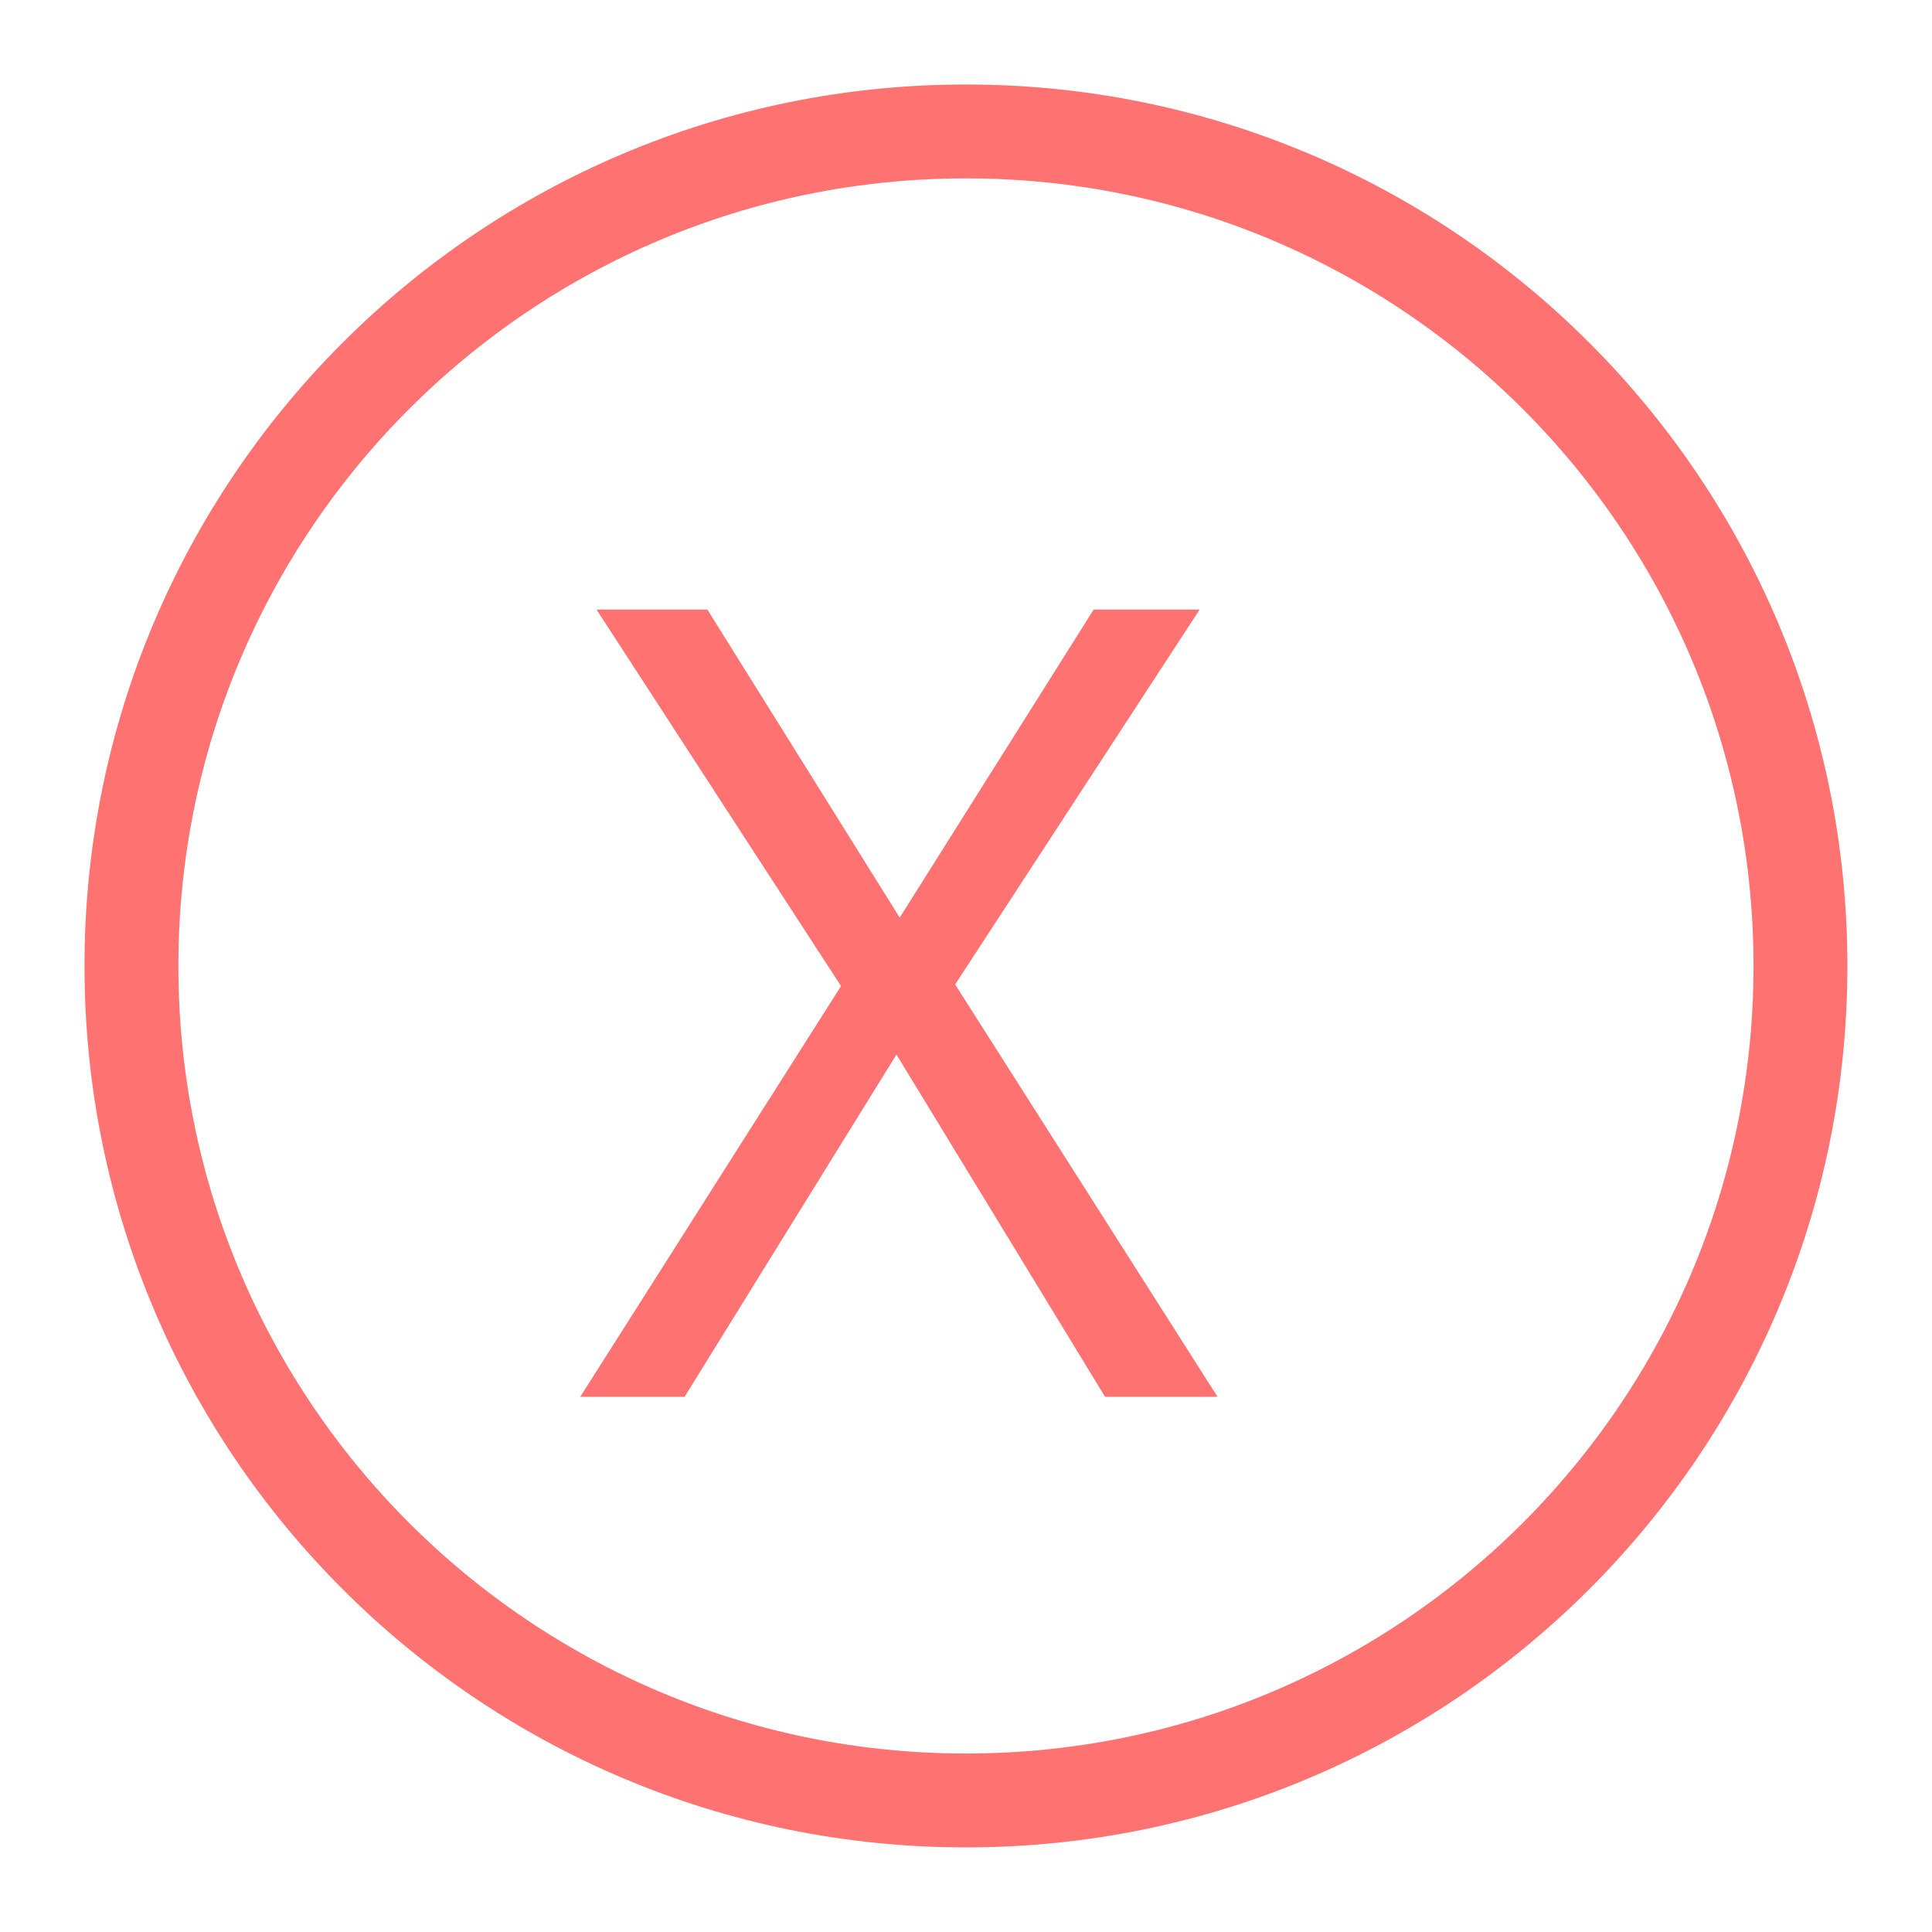
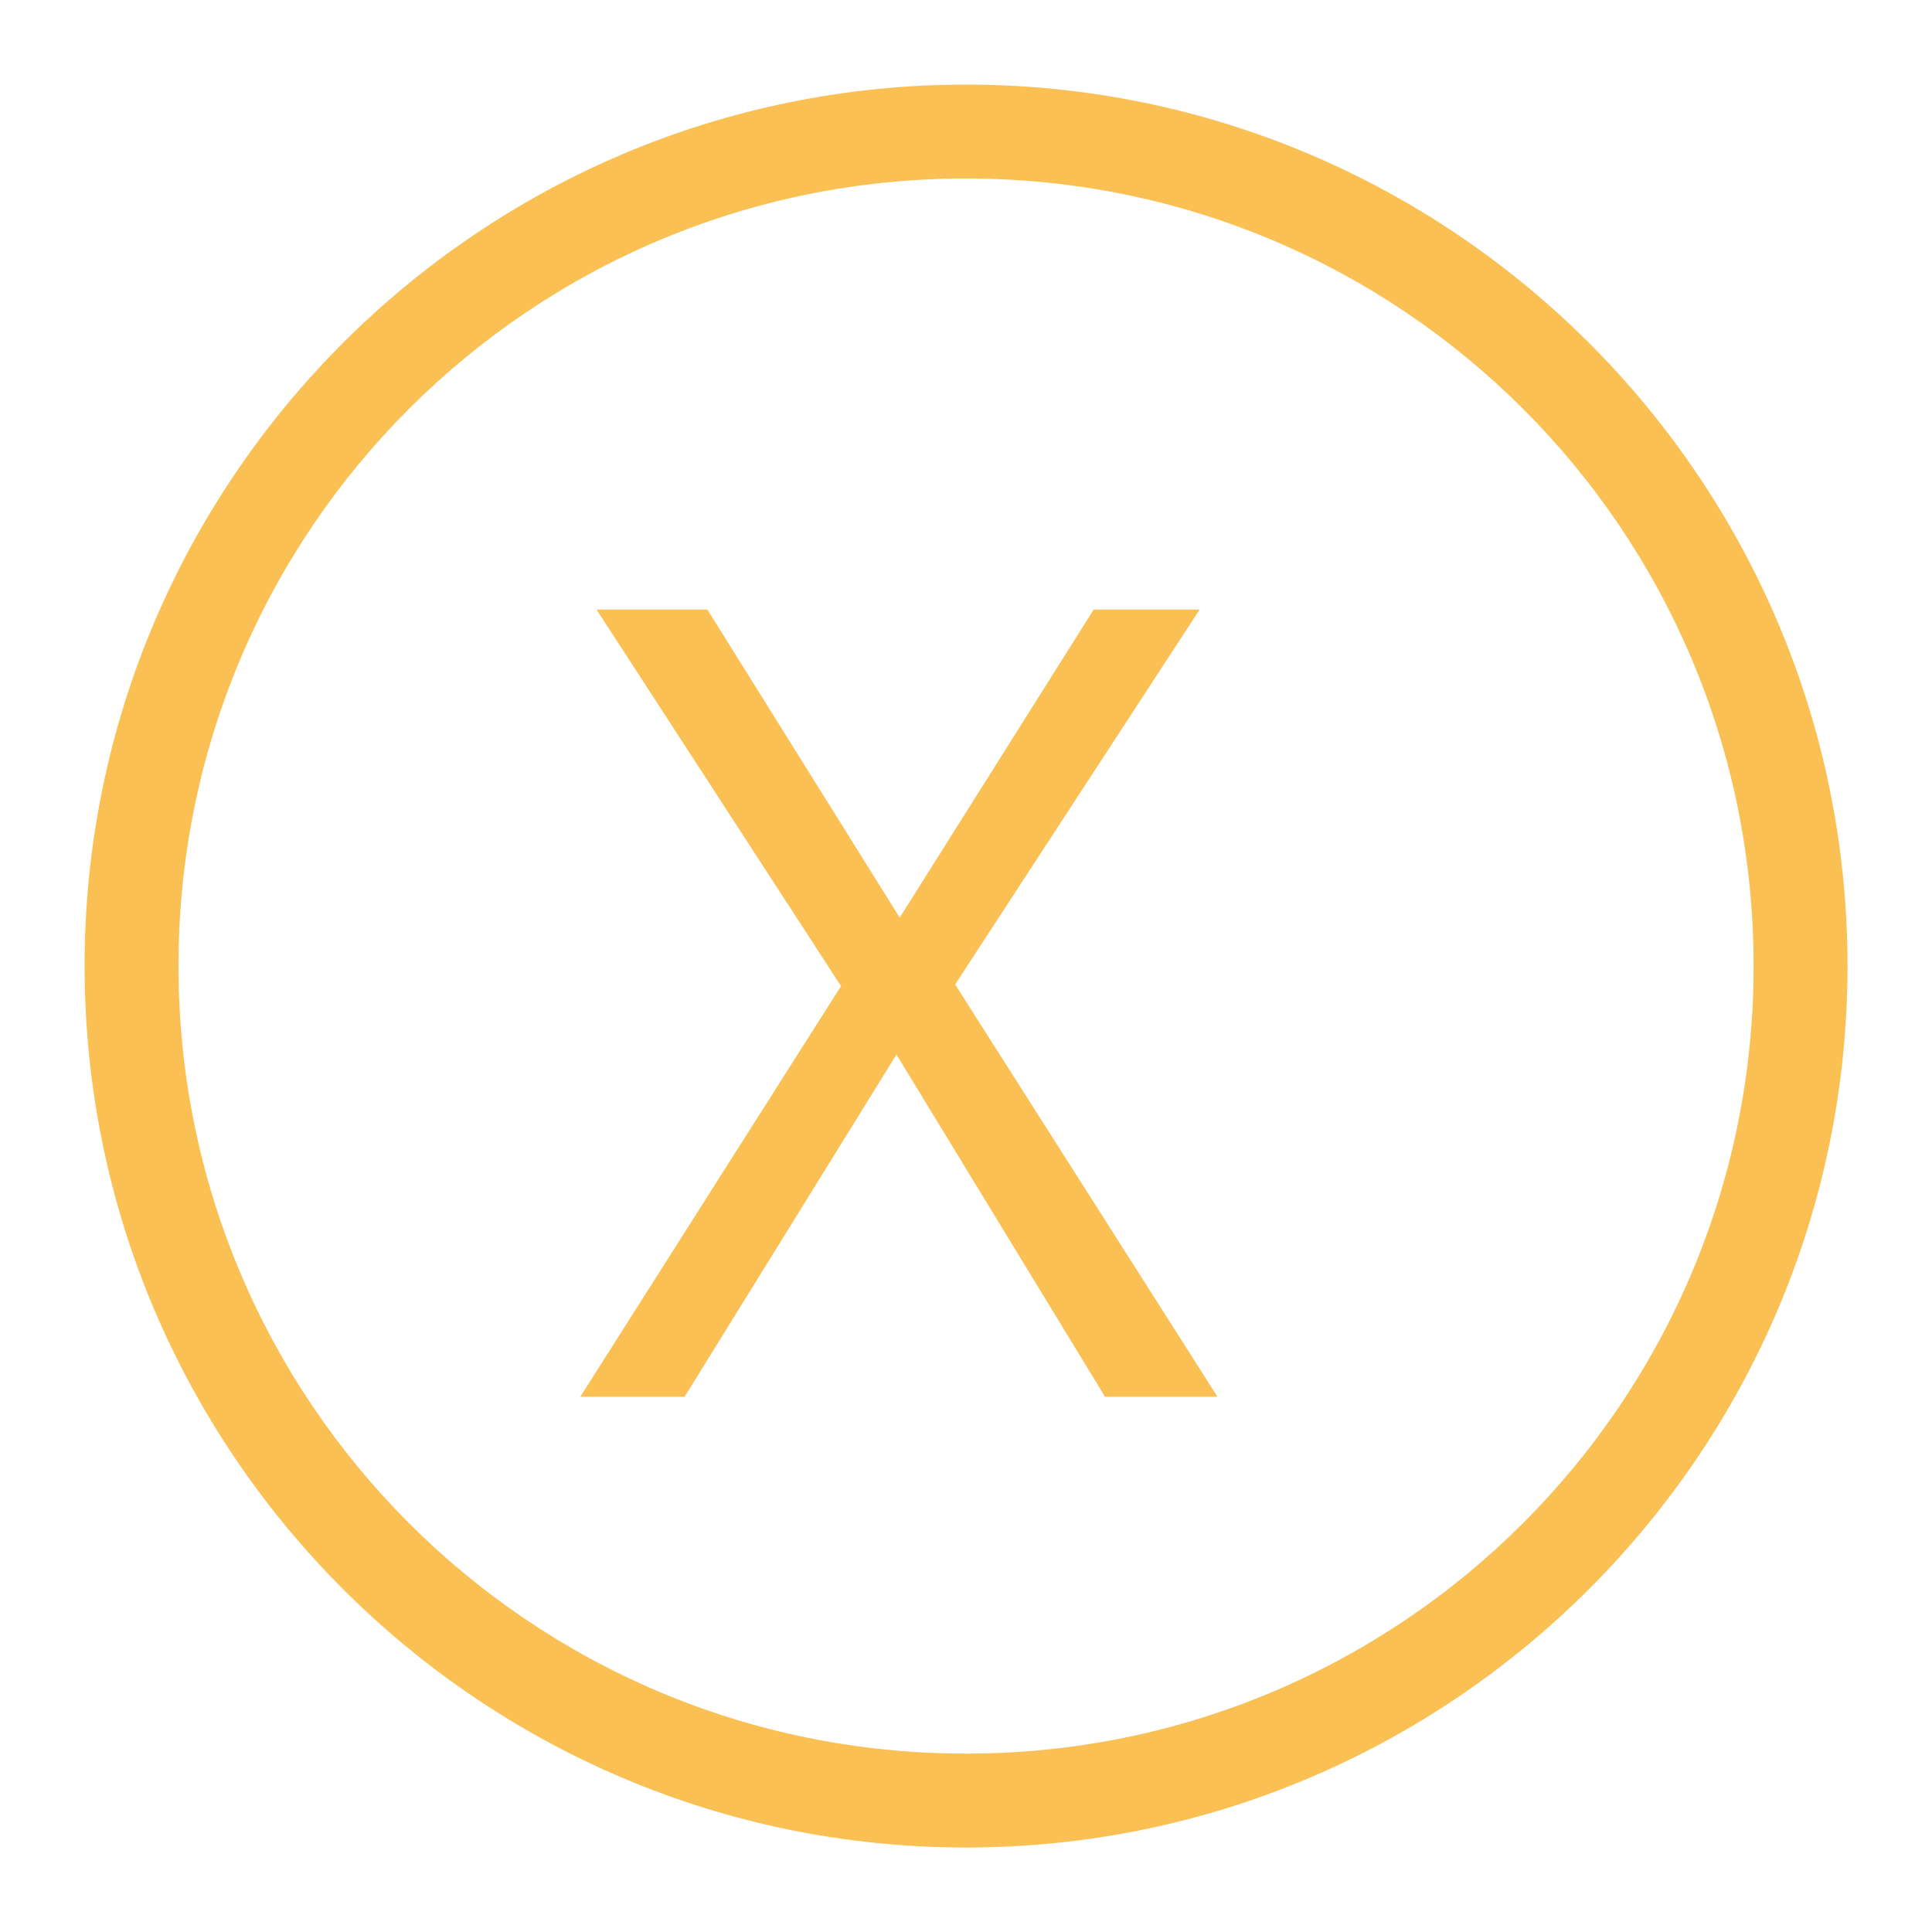
<svg xmlns="http://www.w3.org/2000/svg" width="70" height="70" viewBox="0 0 18.521 18.521" version="1.1" id="svg1">
  <defs id="defs1" />
  <g id="layer1">
-     <text xml:space="preserve" style="font-weight:600;font-size:10.583px;line-height:1.1;font-family:Roboto;-inkscape-font-specification:'Roboto Semi-Bold';text-decoration-color:#000000;letter-spacing:0px;word-spacing:0px;fill:#ff7272;fill-opacity:1;stroke-width:1.01;stroke-linecap:round;stroke-dashoffset:0.529;paint-order:markers stroke fill" x="5.514" y="13.393" id="text1">
-       <tspan id="tspan1" style="font-style:normal;font-variant:normal;font-weight:normal;font-stretch:normal;font-size:10.583px;font-family:Comfortaa;-inkscape-font-specification:Comfortaa;fill:#ff7272;fill-opacity:1;stroke-width:1.01" x="5.514" y="13.393">X</tspan>
+     <text xml:space="preserve" style="font-weight:600;font-size:10.583px;line-height:1.1;font-family:Roboto;-inkscape-font-specification:'Roboto Semi-Bold';text-decoration-color:#000000;letter-spacing:0px;word-spacing:0px;fill:#fac054;fill-opacity:1;stroke-width:1.01;stroke-linecap:round;stroke-dashoffset:0.529;paint-order:markers stroke fill" x="5.514" y="13.393" id="text1">
+       <tspan id="tspan1" style="font-style:normal;font-variant:normal;font-weight:normal;font-stretch:normal;font-size:10.583px;font-family:Comfortaa;-inkscape-font-specification:Comfortaa;fill:#fac054;fill-opacity:1;stroke-width:1.01" x="5.514" y="13.393">X</tspan>
    </text>
-     <circle style="fill:none;stroke:#ff7272;stroke-width:0.9;stroke-linecap:round;stroke-dasharray:none;stroke-dashoffset:0.529;stroke-opacity:1;paint-order:markers stroke fill" id="path1" cx="9.26" cy="9.26" r="8" />
+     <path style="color:#000000;fill:#fac054;stroke-linecap:round;stroke-dashoffset:0.529;-inkscape-stroke:none;paint-order:markers stroke fill;fill-opacity:1" d="m 9.26,0.811 c -4.661,0 -8.449,3.788 -8.449,8.449 0,4.661 3.788,8.451 8.449,8.451 4.661,0 8.451,-3.79 8.451,-8.451 0,-4.661 -3.79,-8.449 -8.451,-8.449 z m 0,0.9 c 4.175,0 7.551,3.374 7.551,7.549 0,4.175 -3.376,7.551 -7.551,7.551 -4.175,0 -7.549,-3.376 -7.549,-7.551 0,-4.175 3.374,-7.549 7.549,-7.549 z" id="path1" />
  </g>
</svg>
